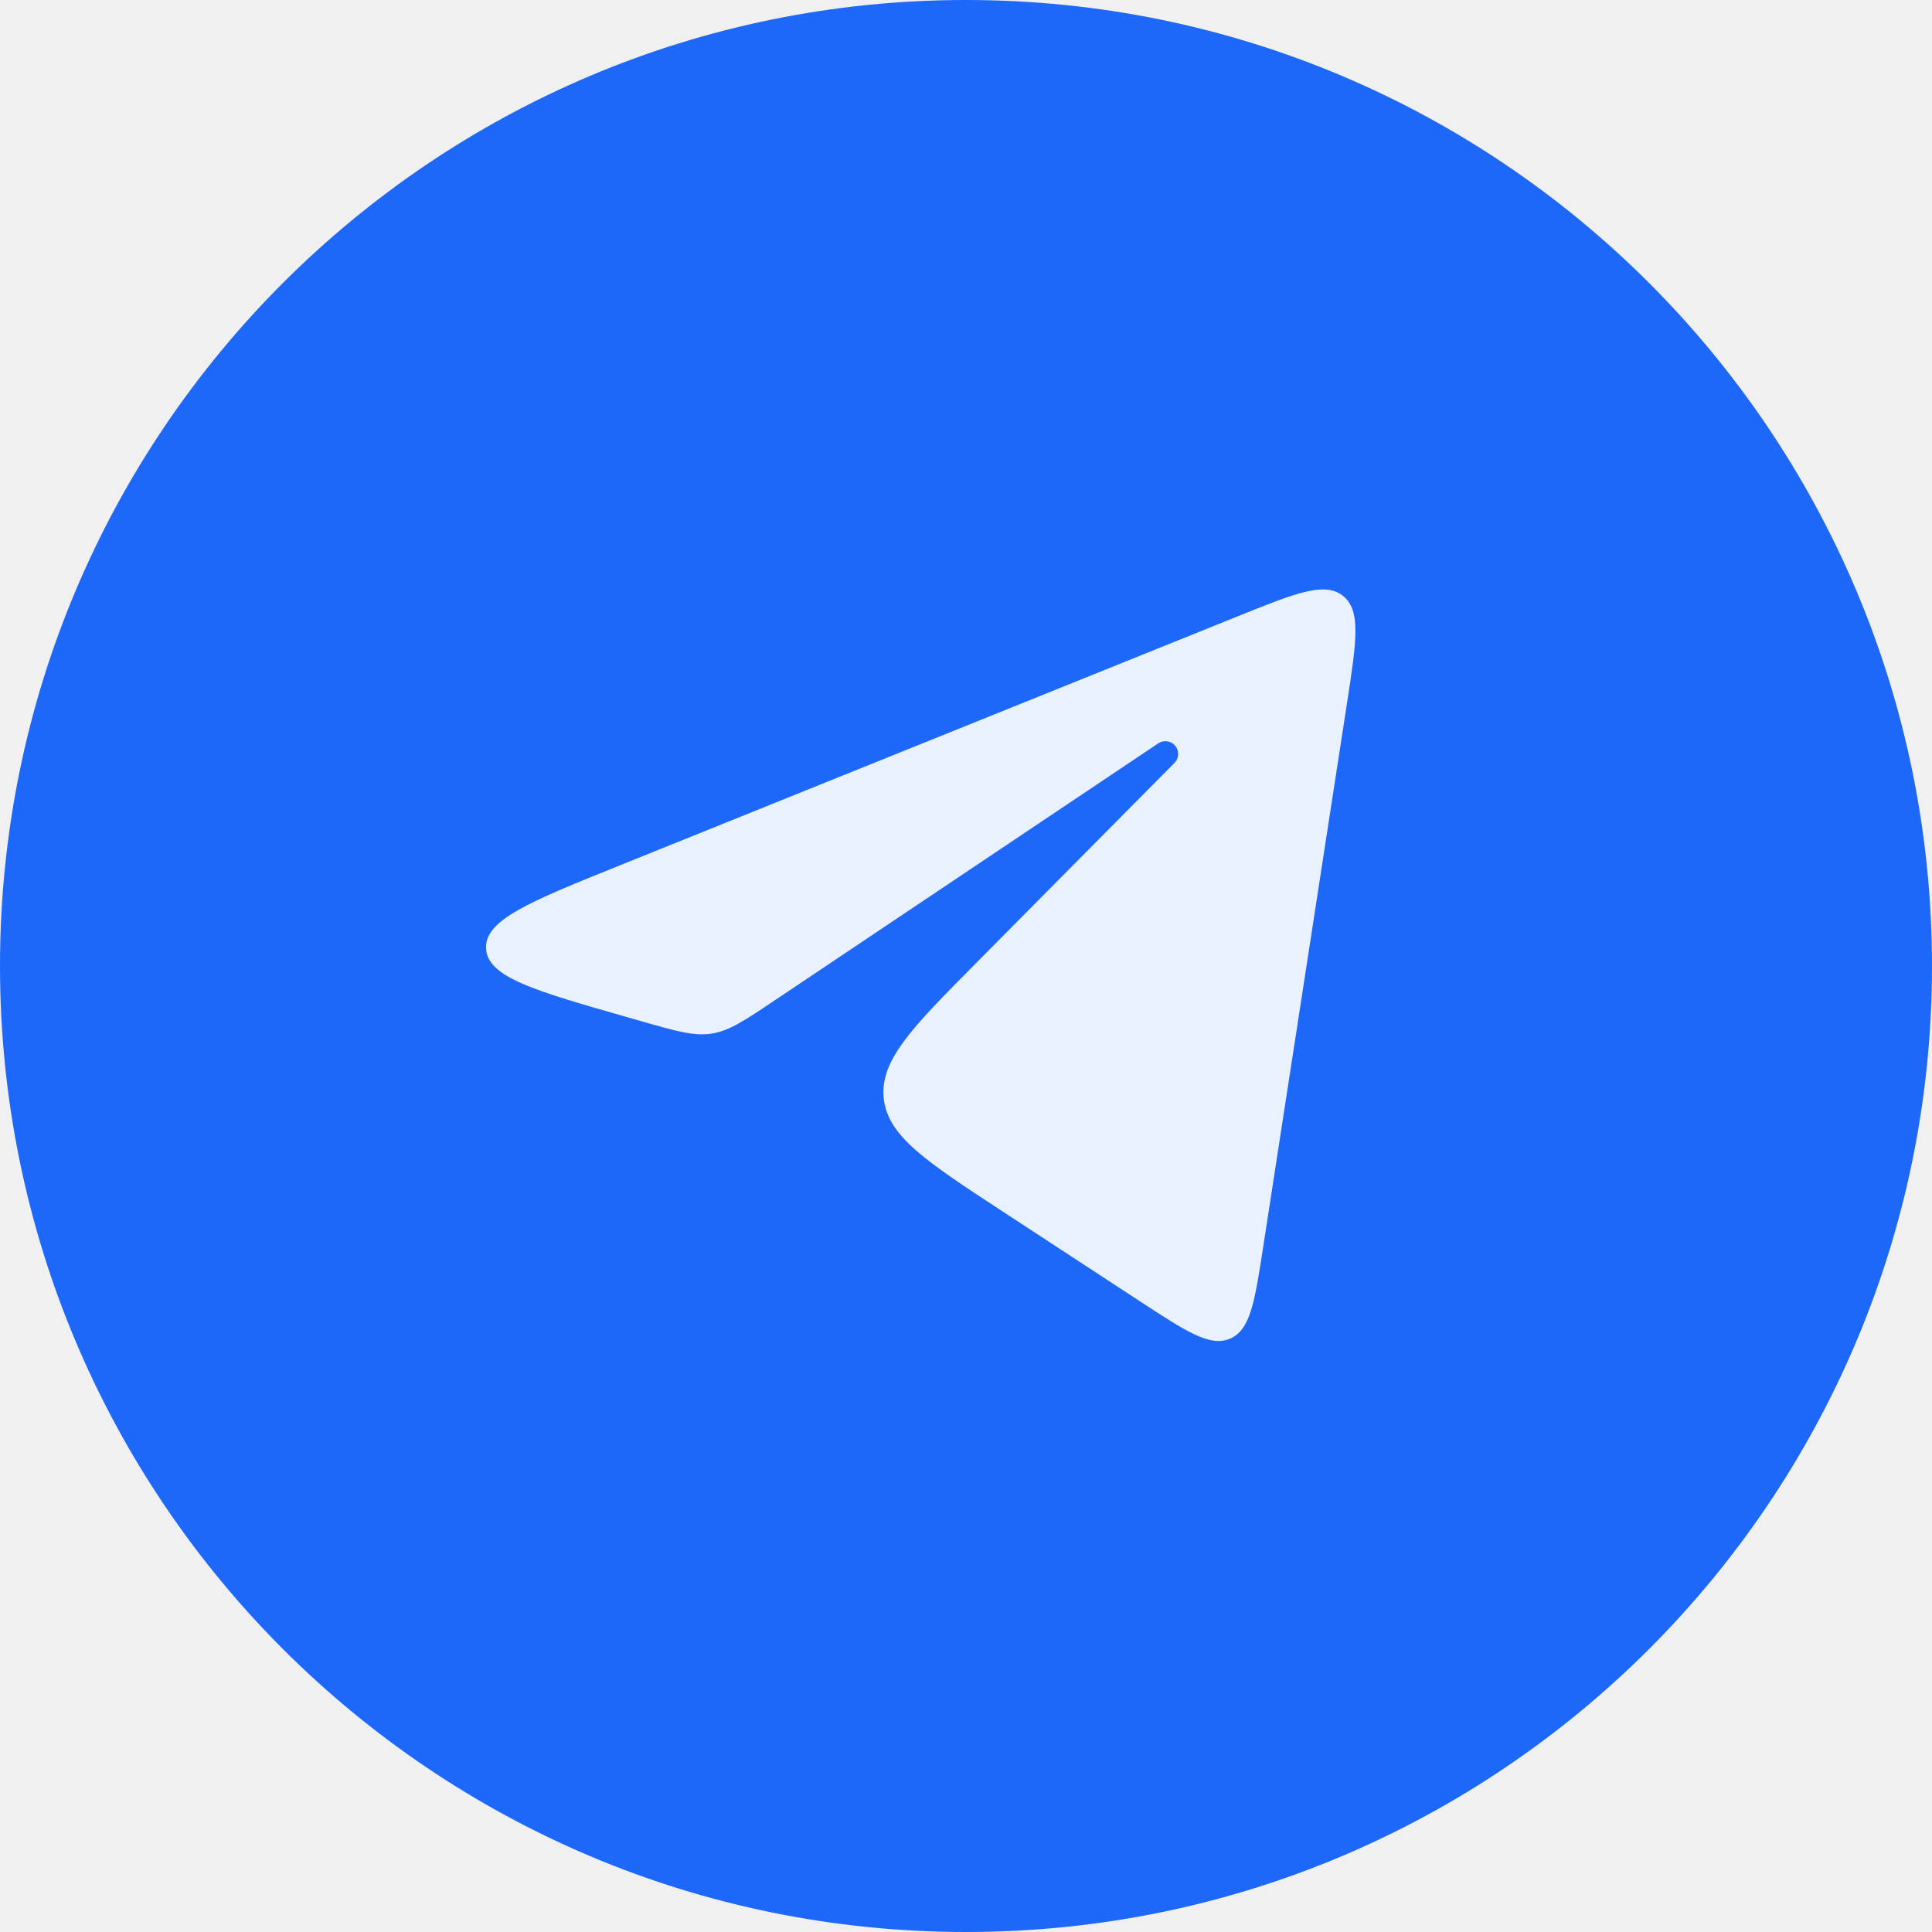
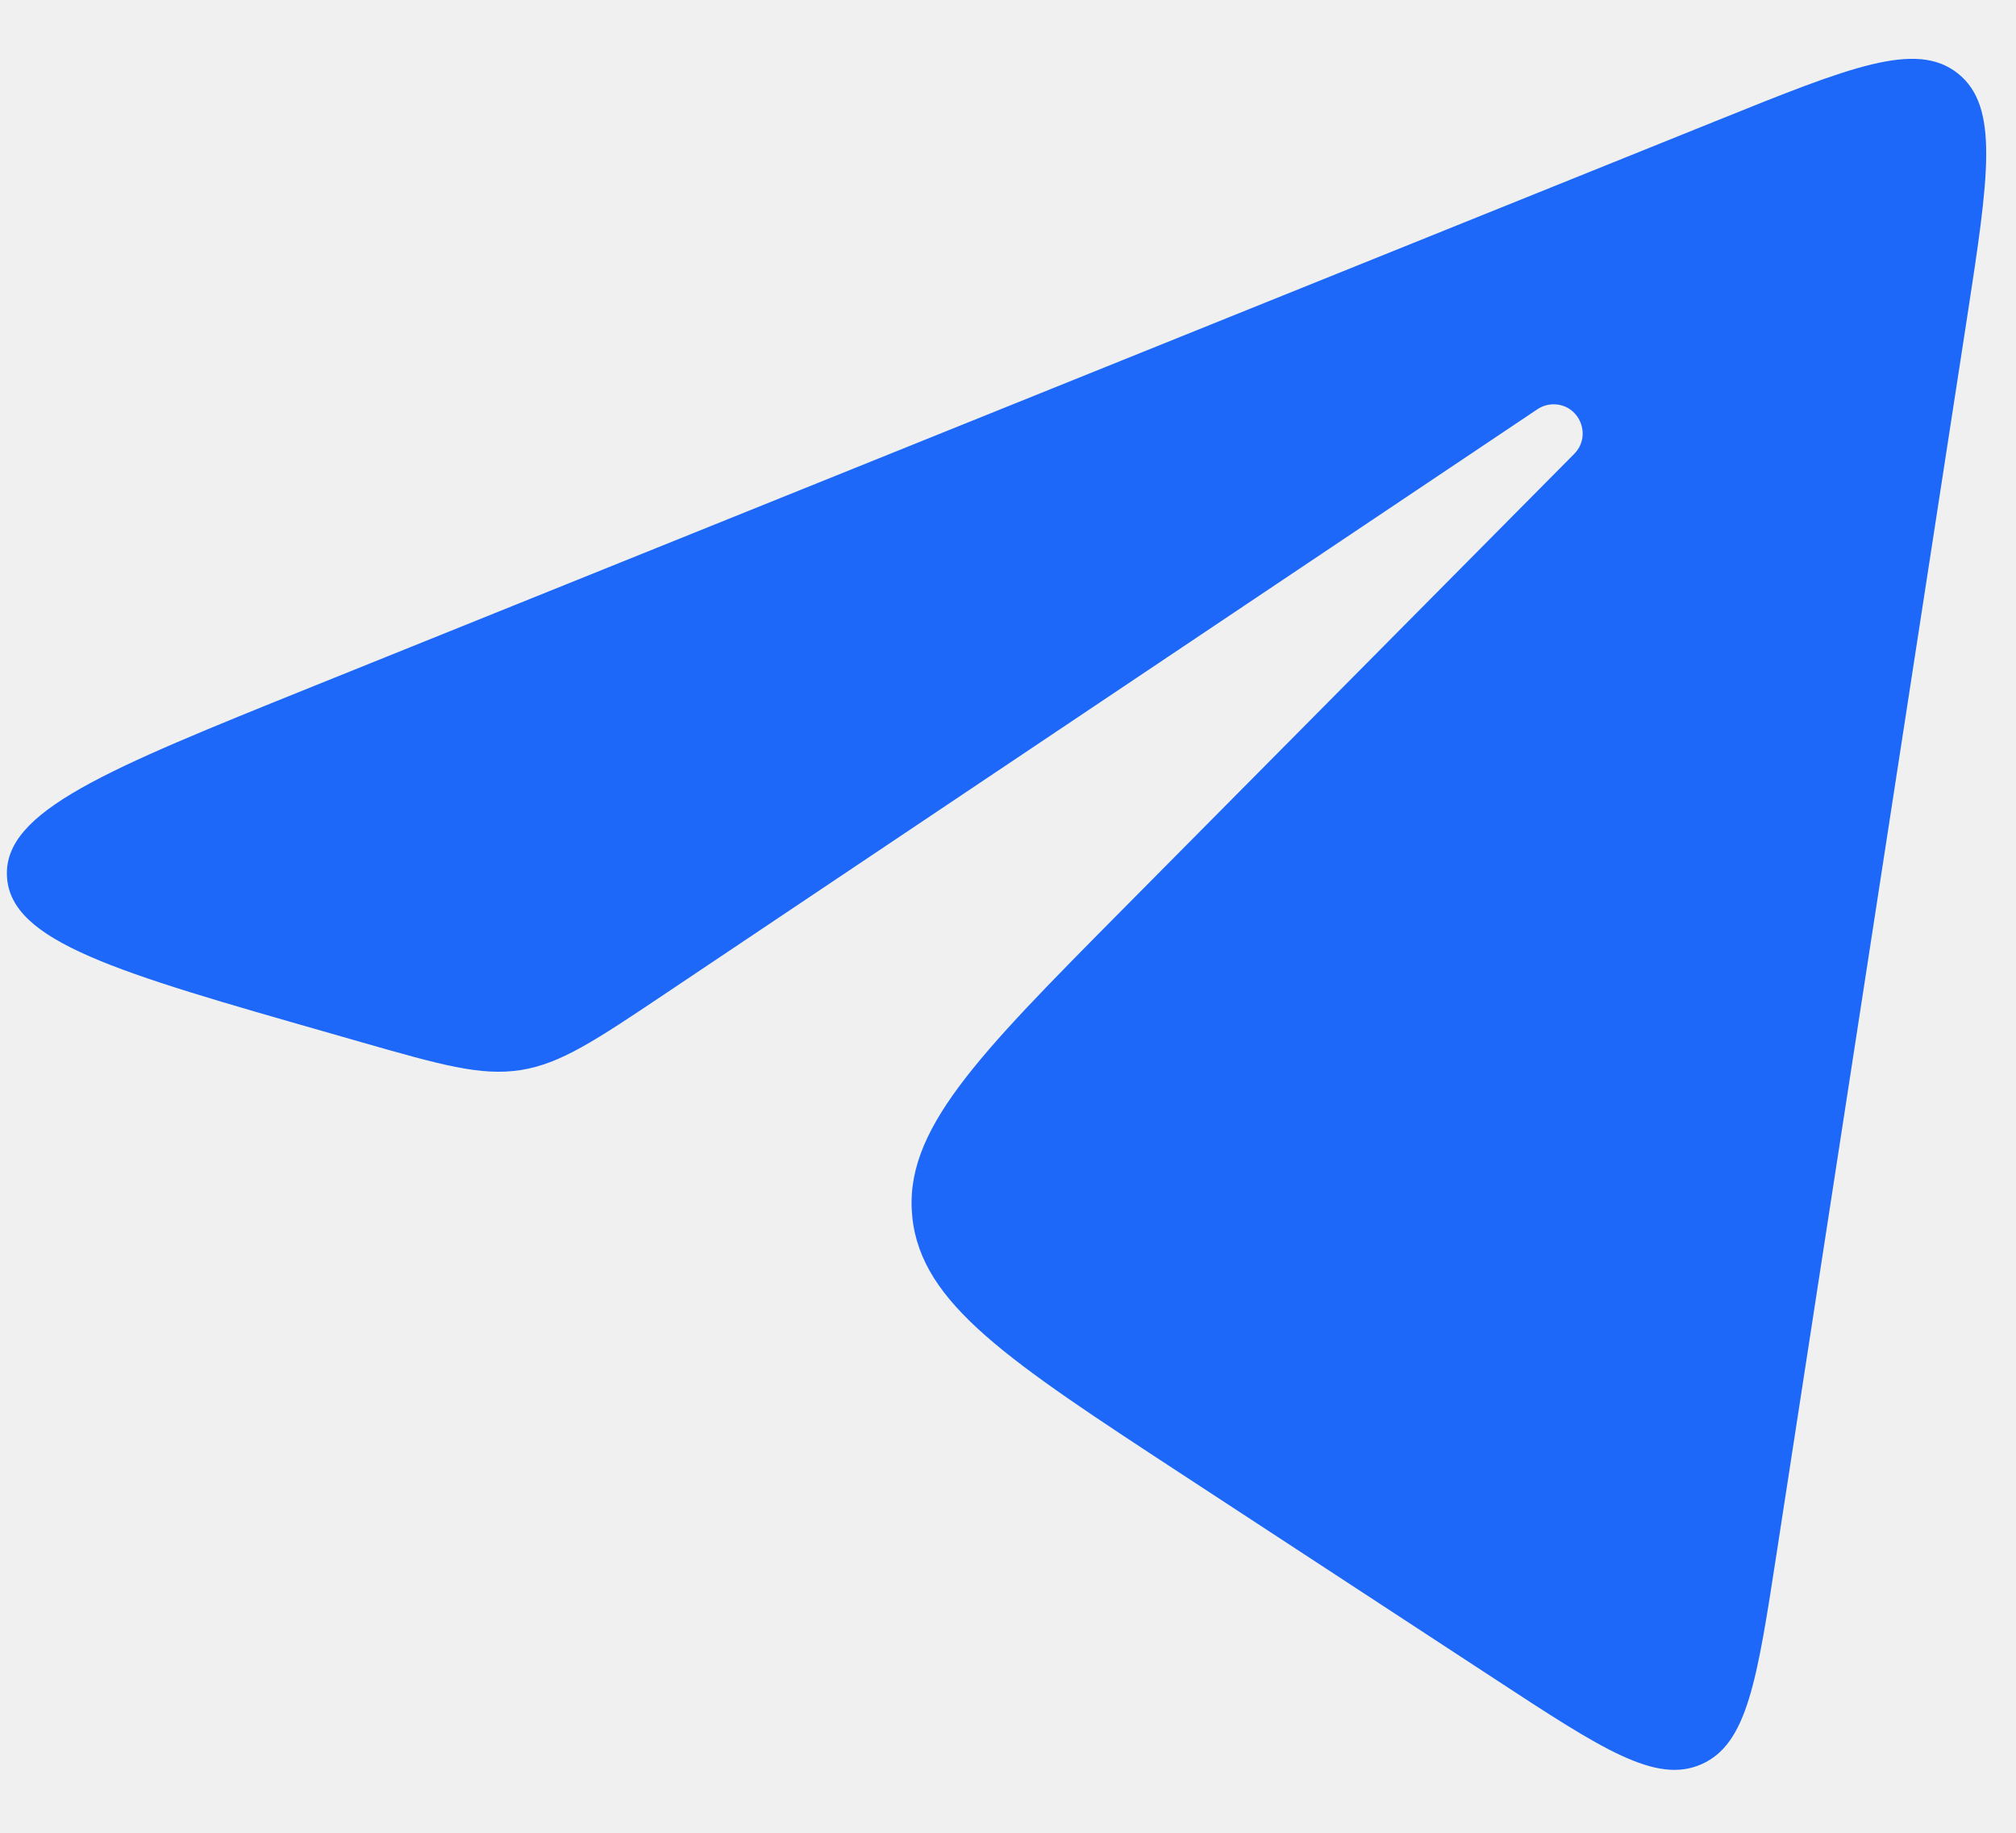
- <svg xmlns="http://www.w3.org/2000/svg" width="48" height="48" viewBox="0 0 48 48" fill="none">
-   <circle cx="24" cy="24" r="24" fill="#1D68F9" />
-   <path d="M15.401 21.499L30.741 15.316C32.187 14.733 32.91 14.442 33.365 14.803C33.821 15.164 33.702 15.935 33.465 17.476L31.387 30.958C31.174 32.34 31.068 33.032 30.57 33.254C30.071 33.475 29.486 33.093 28.316 32.327L24.9 30.092C23.004 28.851 22.056 28.231 21.956 27.287C21.857 26.343 22.654 25.538 24.249 23.929L29.179 18.955C29.377 18.755 29.235 18.415 28.954 18.415C28.891 18.415 28.829 18.433 28.777 18.468L19.256 24.848C18.498 25.357 18.119 25.611 17.683 25.679C17.246 25.748 16.808 25.622 15.93 25.371L15.599 25.276C13.275 24.612 12.113 24.28 12.076 23.567C12.038 22.854 13.159 22.402 15.401 21.499Z" fill="white" fill-opacity="0.9" />
+ <svg xmlns="http://www.w3.org/2000/svg" width="22" height="20" viewBox="0 0 22 20" fill="none">
+   <path d="M3.401 7.496L18.741 1.314C20.186 0.731 20.91 0.439 21.365 0.801C21.821 1.162 21.702 1.932 21.465 3.473L19.387 16.955C19.174 18.338 19.068 19.029 18.57 19.251C18.071 19.473 17.486 19.09 16.316 18.324L12.9 16.089C11.004 14.848 10.056 14.228 9.956 13.284C9.856 12.34 10.654 11.536 12.249 9.926L17.179 4.953C17.377 4.752 17.235 4.412 16.954 4.412C16.891 4.412 16.829 4.431 16.777 4.466L7.256 10.846C6.498 11.354 6.119 11.608 5.682 11.677C5.246 11.745 4.808 11.62 3.93 11.369L3.599 11.274C1.275 10.61 0.113 10.277 0.076 9.564C0.038 8.851 1.159 8.4 3.401 7.496Z" fill="#1D68F9" />
</svg>
